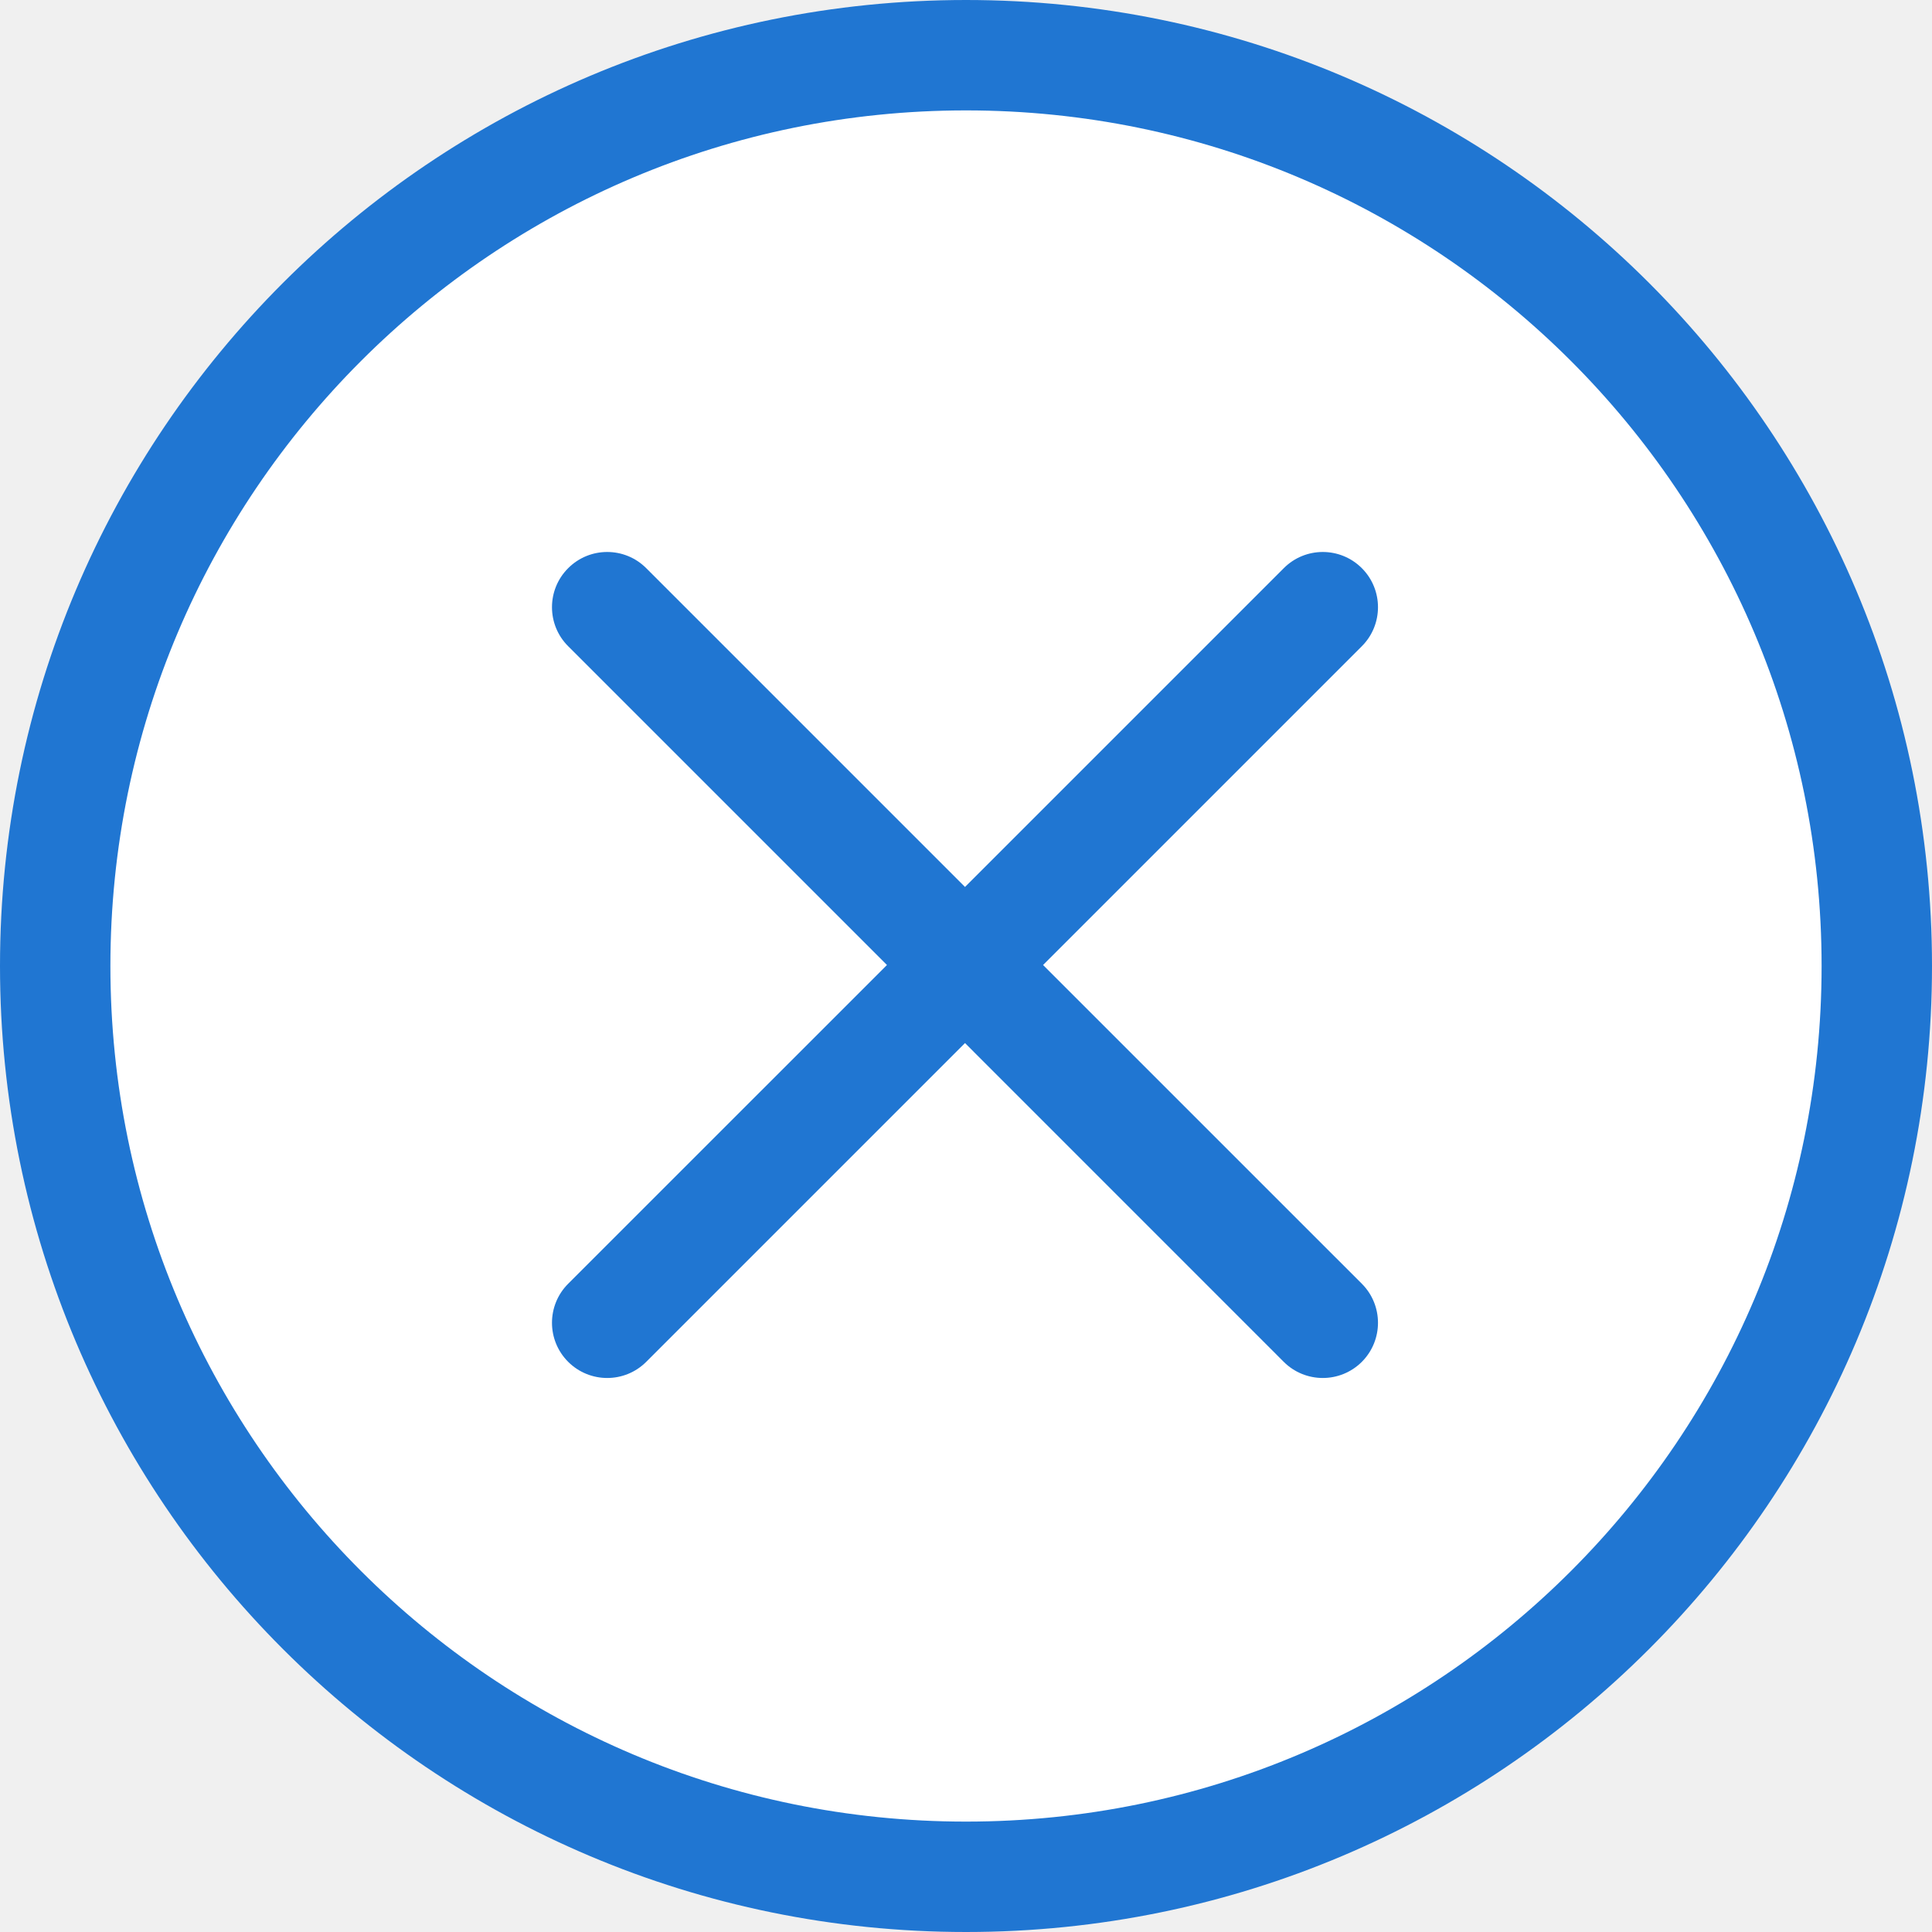
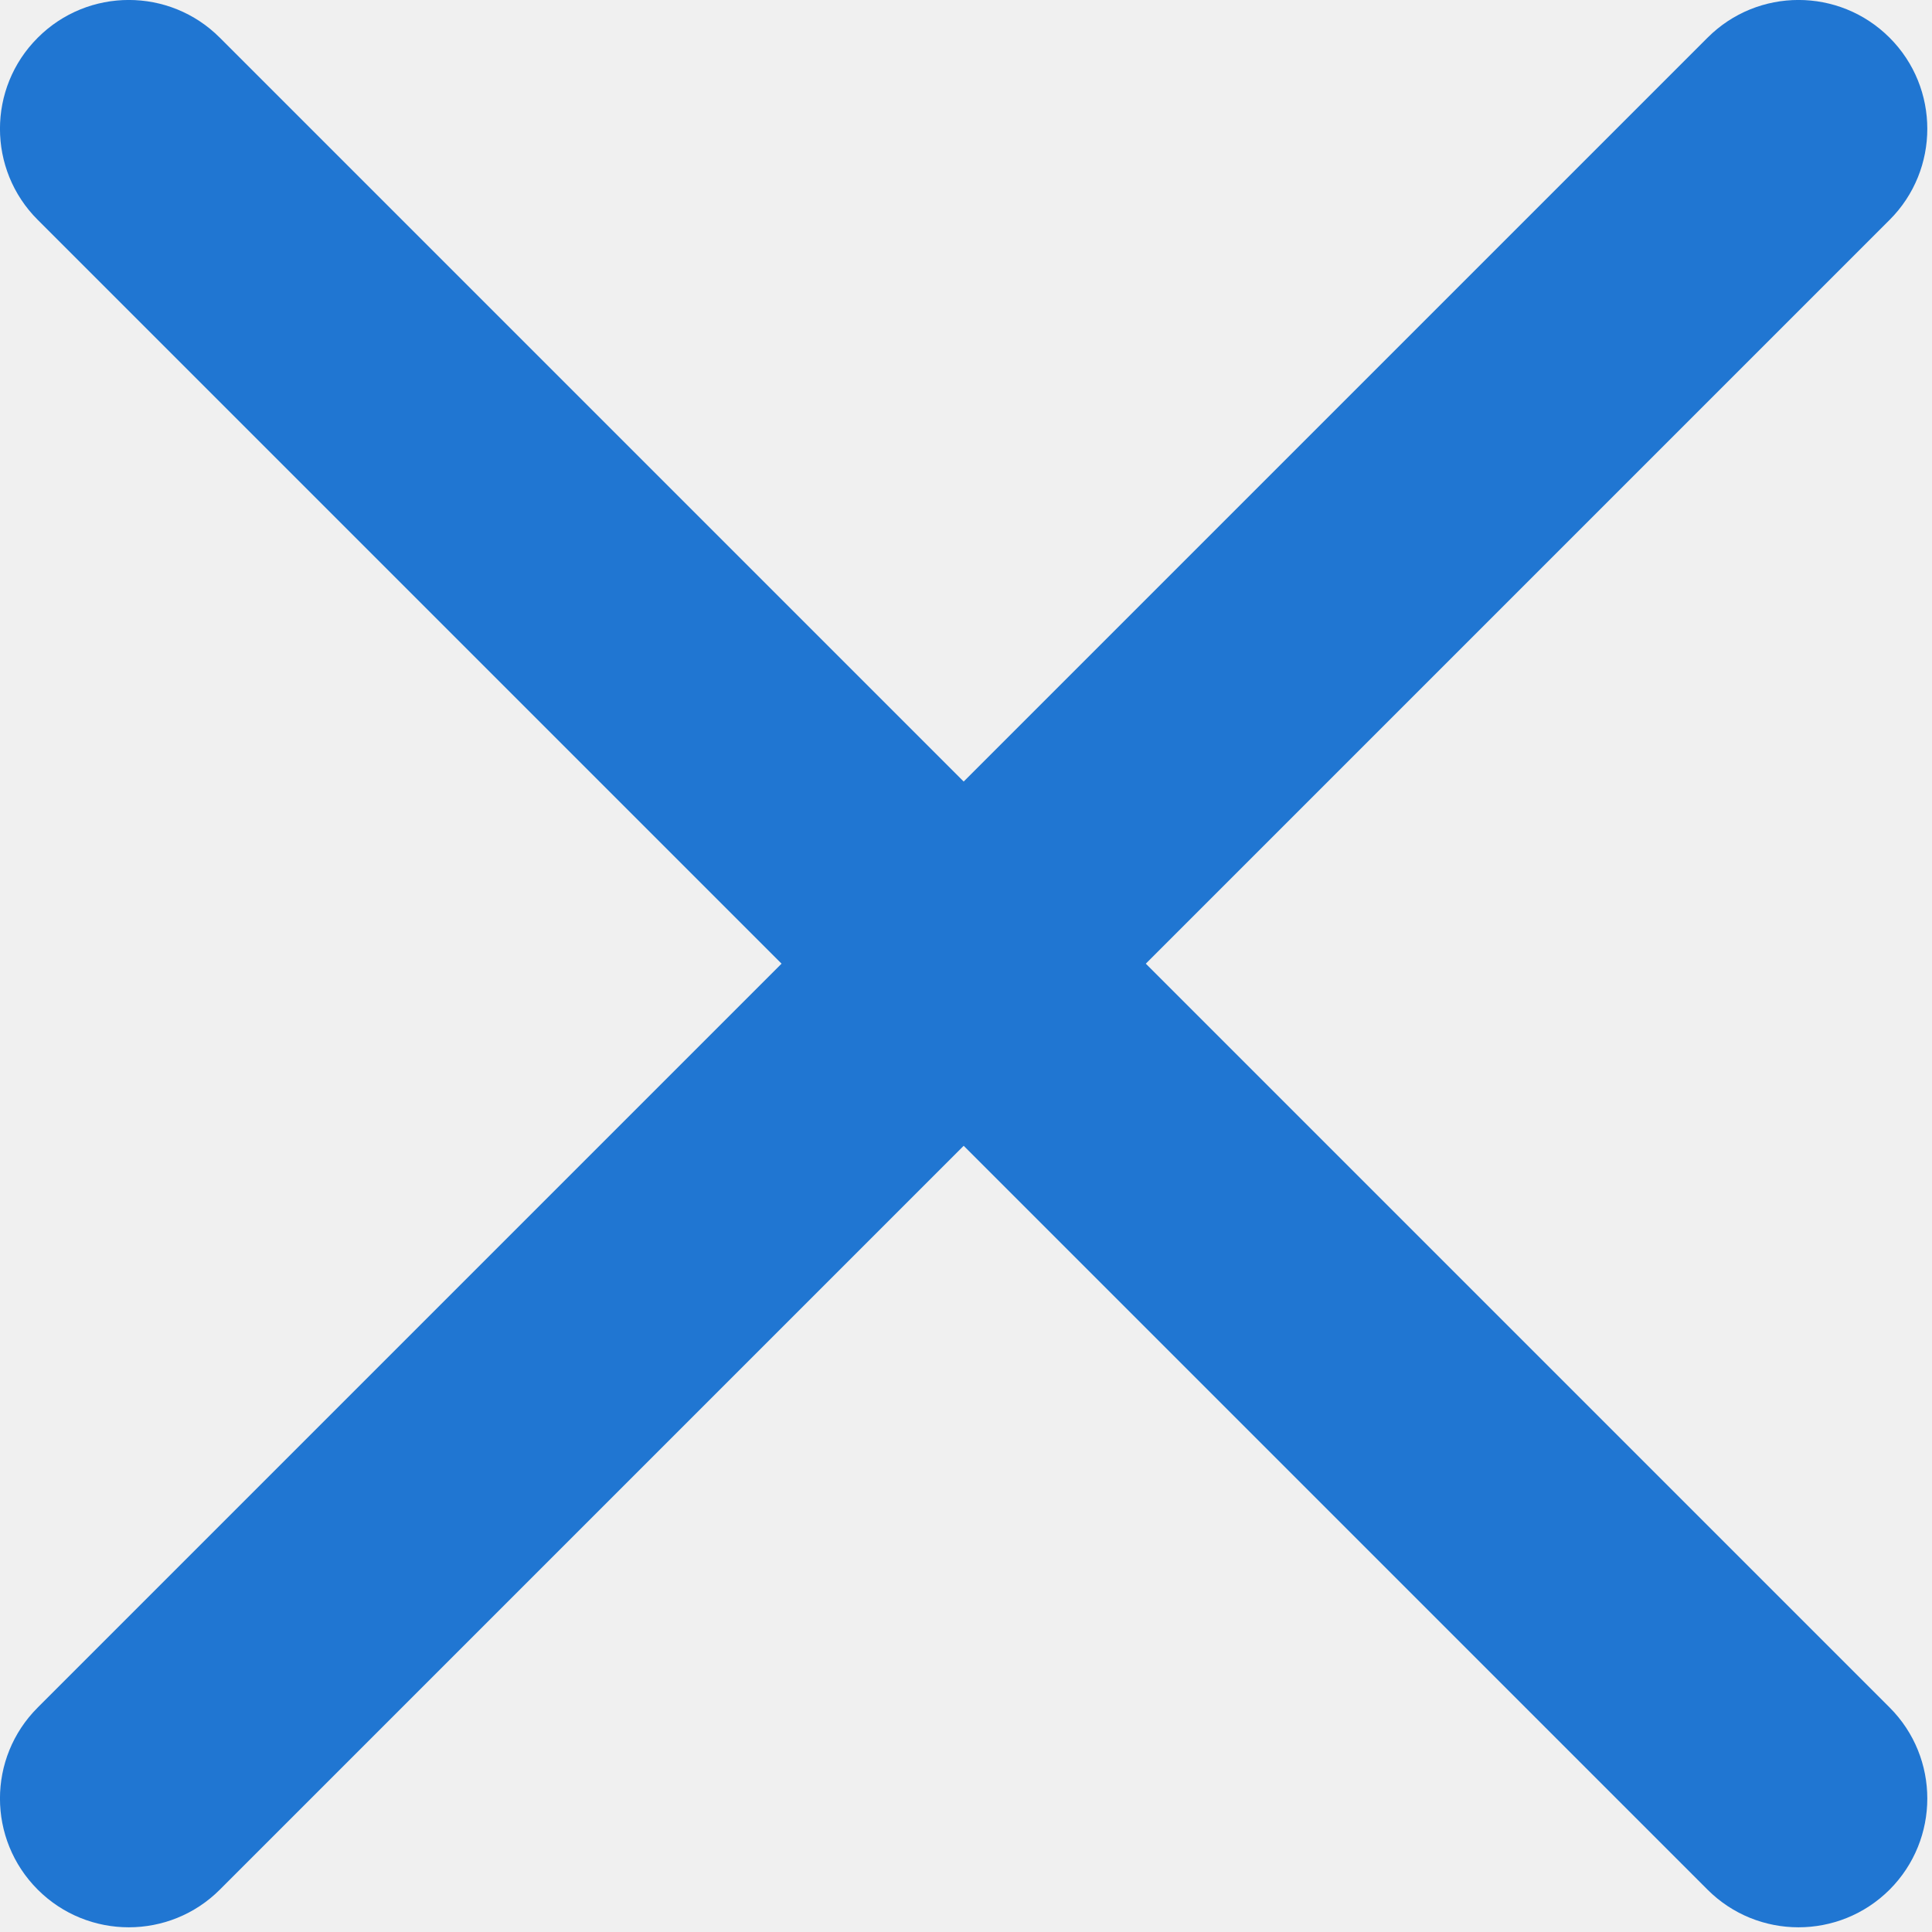
- <svg xmlns="http://www.w3.org/2000/svg" width="35" height="35" viewBox="0 0 35 35" fill="none">
-   <rect x="1" y="1" width="33" height="33" rx="16.5" fill="white" stroke="#2076D2" stroke-width="2" />
-   <path d="M11.707 10.293C11.317 9.902 10.683 9.902 10.293 10.293C9.902 10.683 9.902 11.317 10.293 11.707L16.068 17.482L10.293 23.256C9.902 23.647 9.902 24.28 10.293 24.671C10.684 25.061 11.317 25.061 11.707 24.671L17.482 18.896L23.256 24.671C23.647 25.061 24.28 25.061 24.671 24.671C25.061 24.28 25.061 23.647 24.671 23.256L18.896 17.482L24.671 11.707C25.061 11.317 25.061 10.683 24.671 10.293C24.28 9.902 23.647 9.902 23.257 10.293L17.482 16.068L11.707 10.293Z" fill="#2076D2" />
+ <svg xmlns="http://www.w3.org/2000/svg" width="15" height="15" viewBox="0 0 15 15" fill="none">
+   <path d="M1.707 0.293C1.317 -0.098 0.683 -0.098 0.293 0.293C-0.098 0.683 -0.098 1.317 0.293 1.707L6.068 7.482L0.293 13.257C-0.098 13.647 -0.098 14.28 0.293 14.671C0.683 15.061 1.317 15.061 1.707 14.671L7.482 8.896L13.257 14.671C13.647 15.061 14.28 15.061 14.671 14.671C15.061 14.28 15.061 13.647 14.671 13.257L8.896 7.482L14.671 1.707C15.061 1.317 15.061 0.683 14.671 0.293C14.28 -0.098 13.647 -0.098 13.257 0.293L7.482 6.068L1.707 0.293Z" fill="#2076D2" />
</svg>
